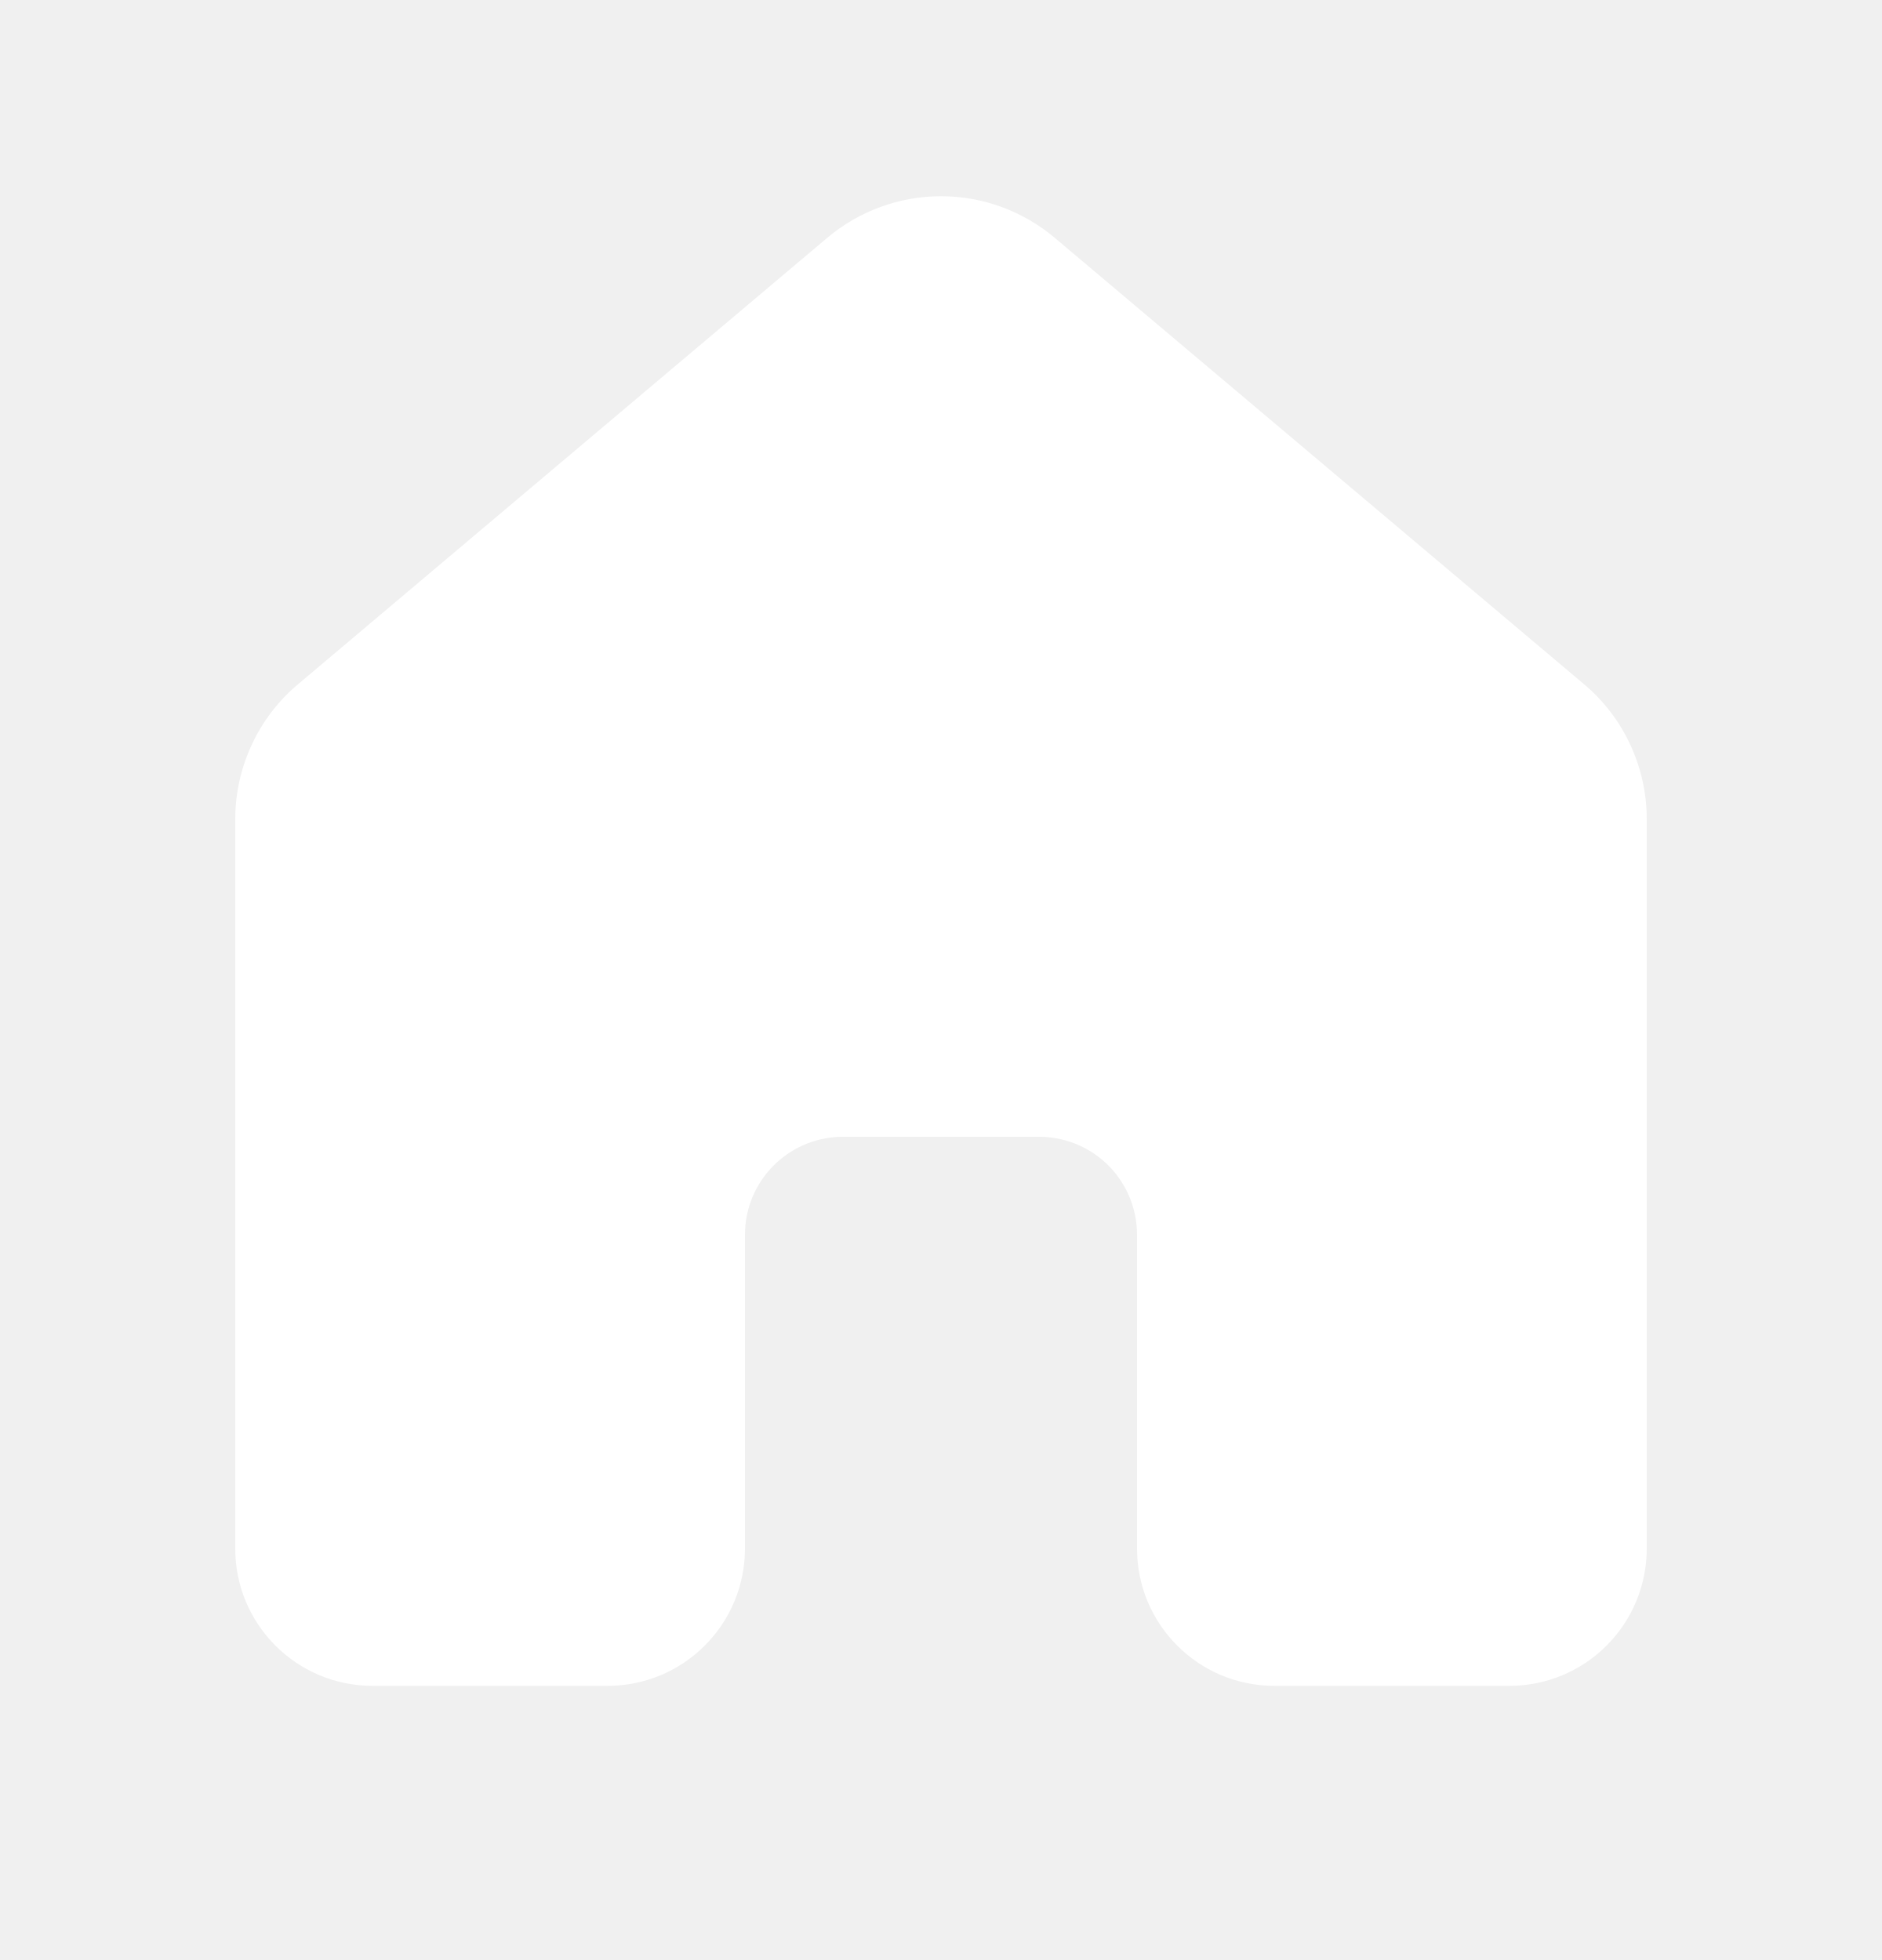
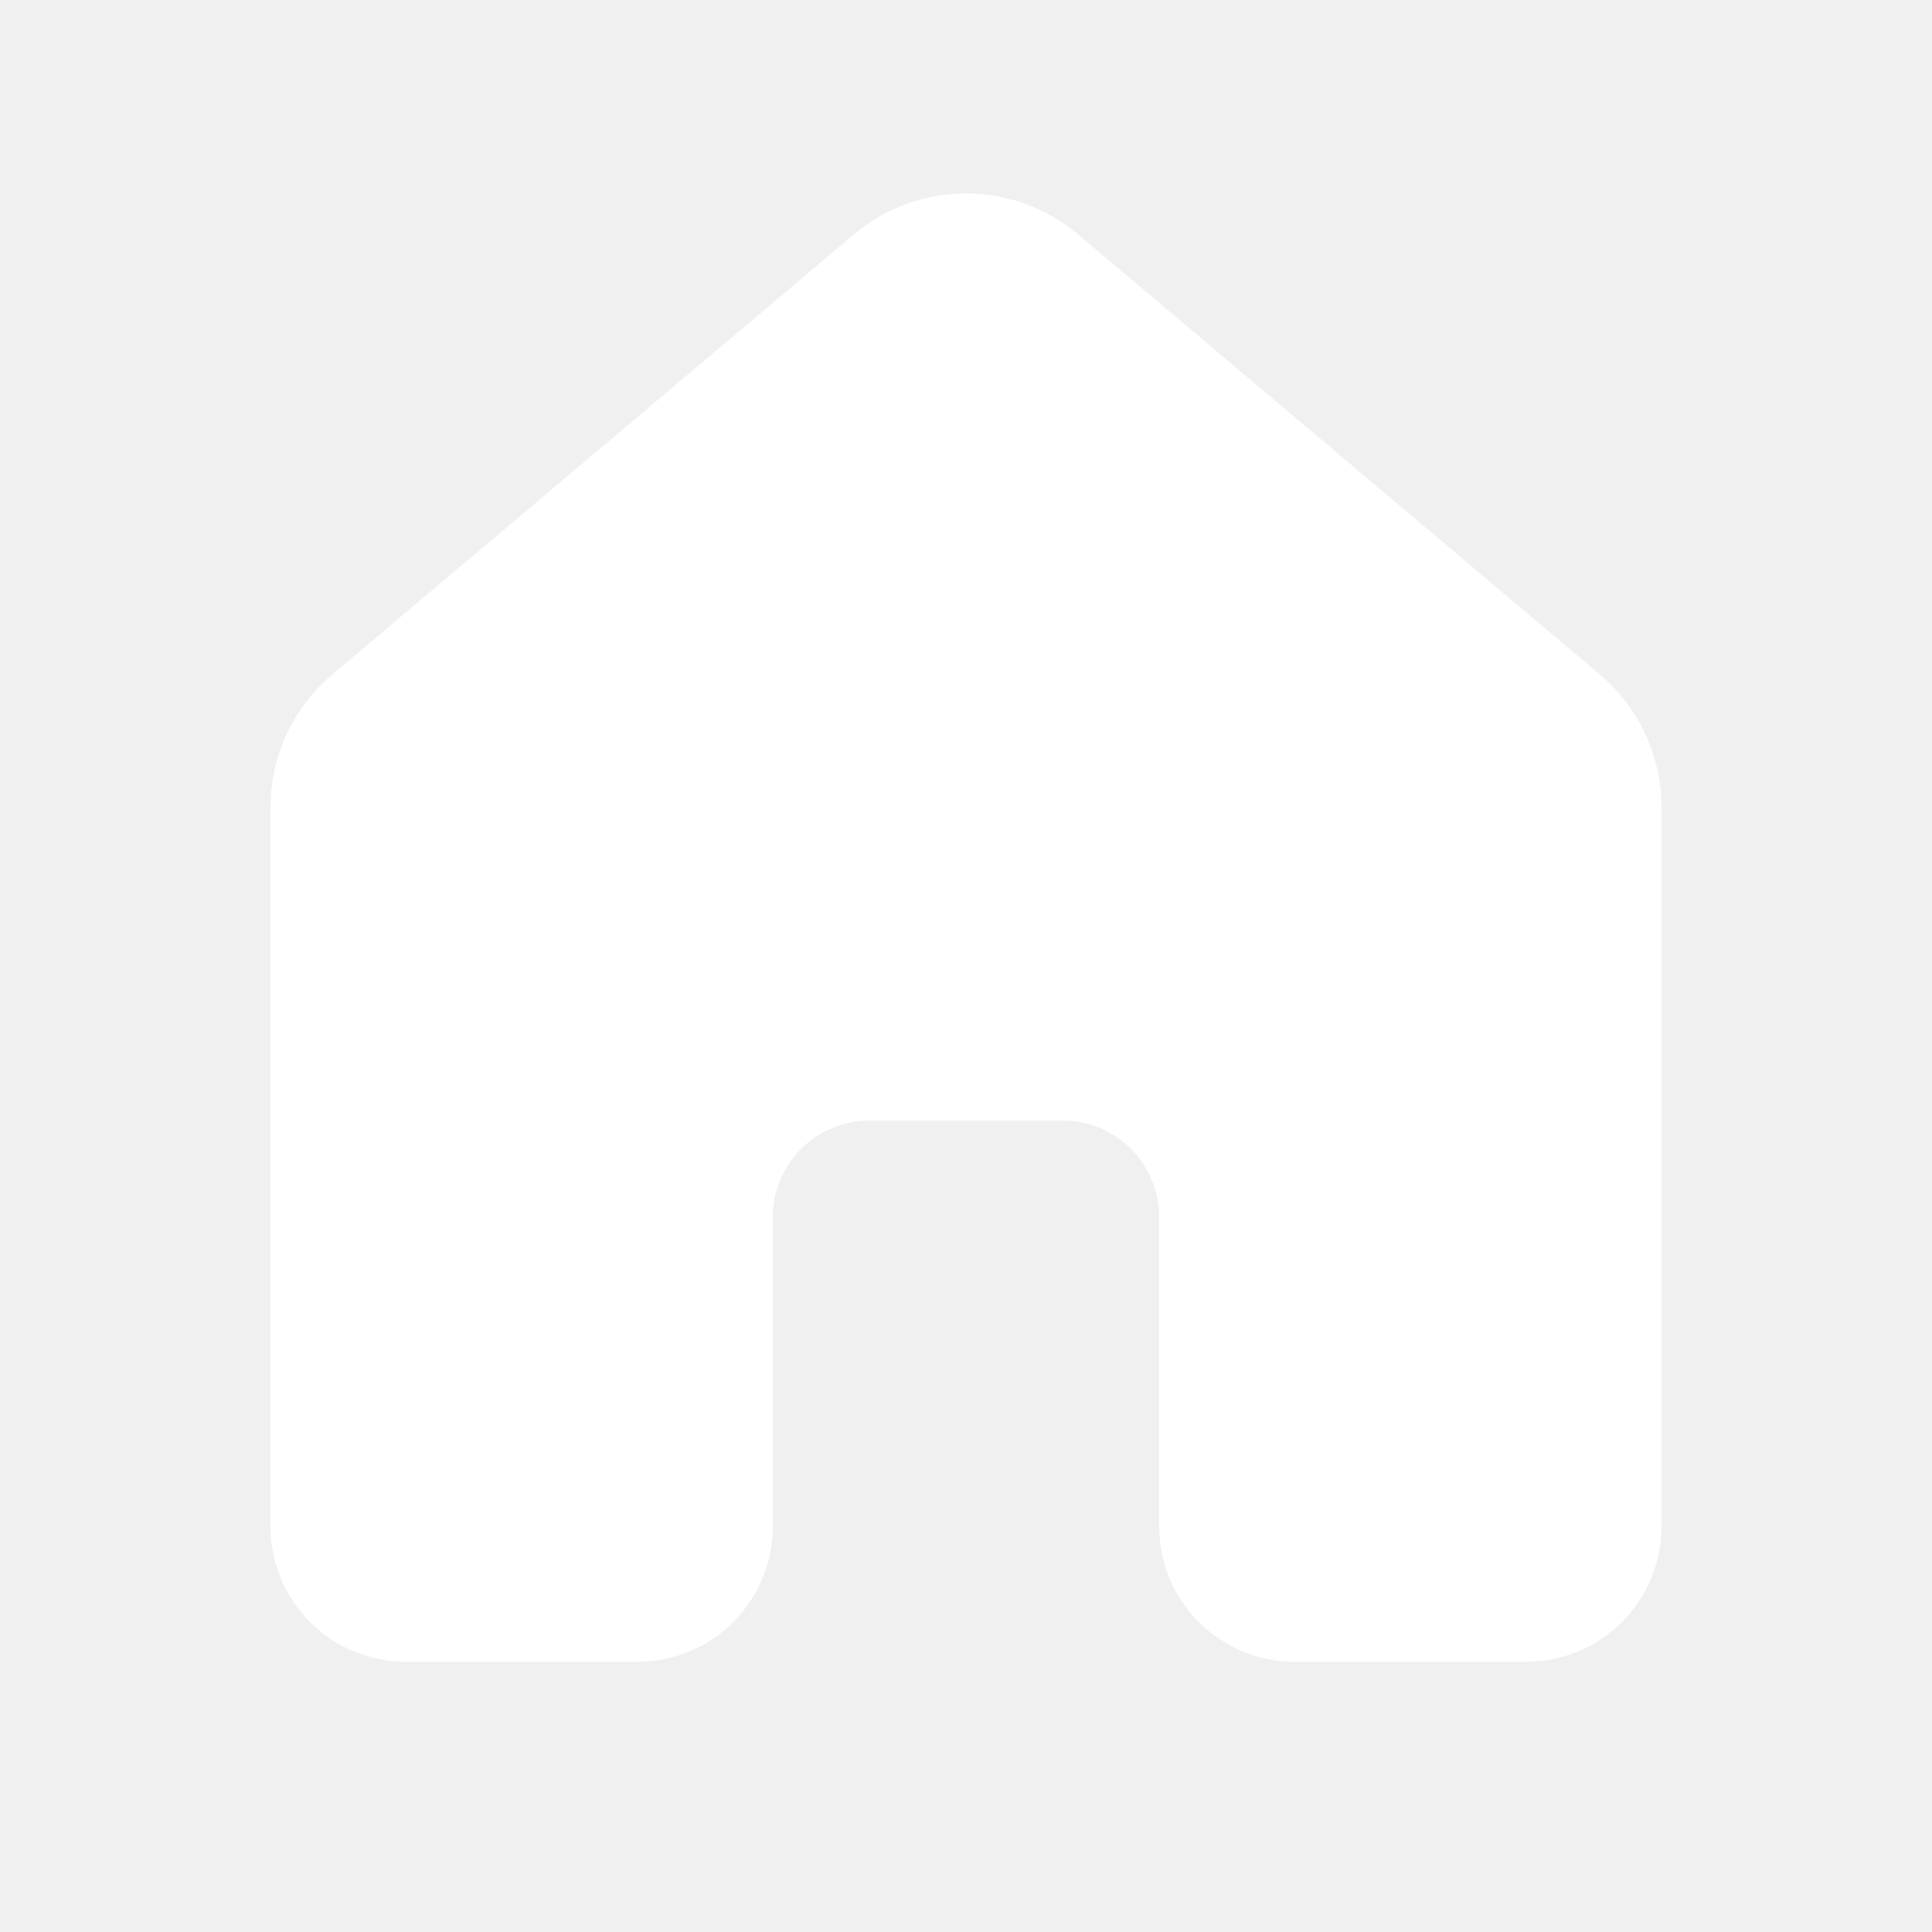
- <svg xmlns="http://www.w3.org/2000/svg" width="24" height="25" viewBox="0 0 24 25" fill="none">
+ <svg xmlns="http://www.w3.org/2000/svg" width="24" height="24" viewBox="0 0 24 25" fill="none">
  <g id="fluent:home-24-filled">
    <path id="Vector" d="M13.45 3.033C13.044 2.691 12.531 2.503 12 2.503C11.469 2.503 10.956 2.691 10.55 3.033L3.8 8.728C3.549 8.939 3.348 9.202 3.21 9.5C3.072 9.797 3 10.12 3 10.448V19.753C3 20.719 3.784 21.503 4.75 21.503H7.75C8.214 21.503 8.659 21.319 8.987 20.99C9.316 20.662 9.5 20.217 9.5 19.753V15.75C9.5 15.07 10.042 14.518 10.717 14.5H13.283C13.609 14.509 13.918 14.644 14.146 14.877C14.373 15.111 14.5 15.424 14.5 15.75V19.753C14.5 20.719 15.284 21.503 16.25 21.503H19.25C19.714 21.503 20.159 21.319 20.487 20.99C20.816 20.662 21 20.217 21 19.753V10.447C21 10.119 20.928 9.796 20.79 9.499C20.652 9.201 20.451 8.938 20.2 8.727L13.45 3.033Z" fill="white" />
  </g>
</svg>
